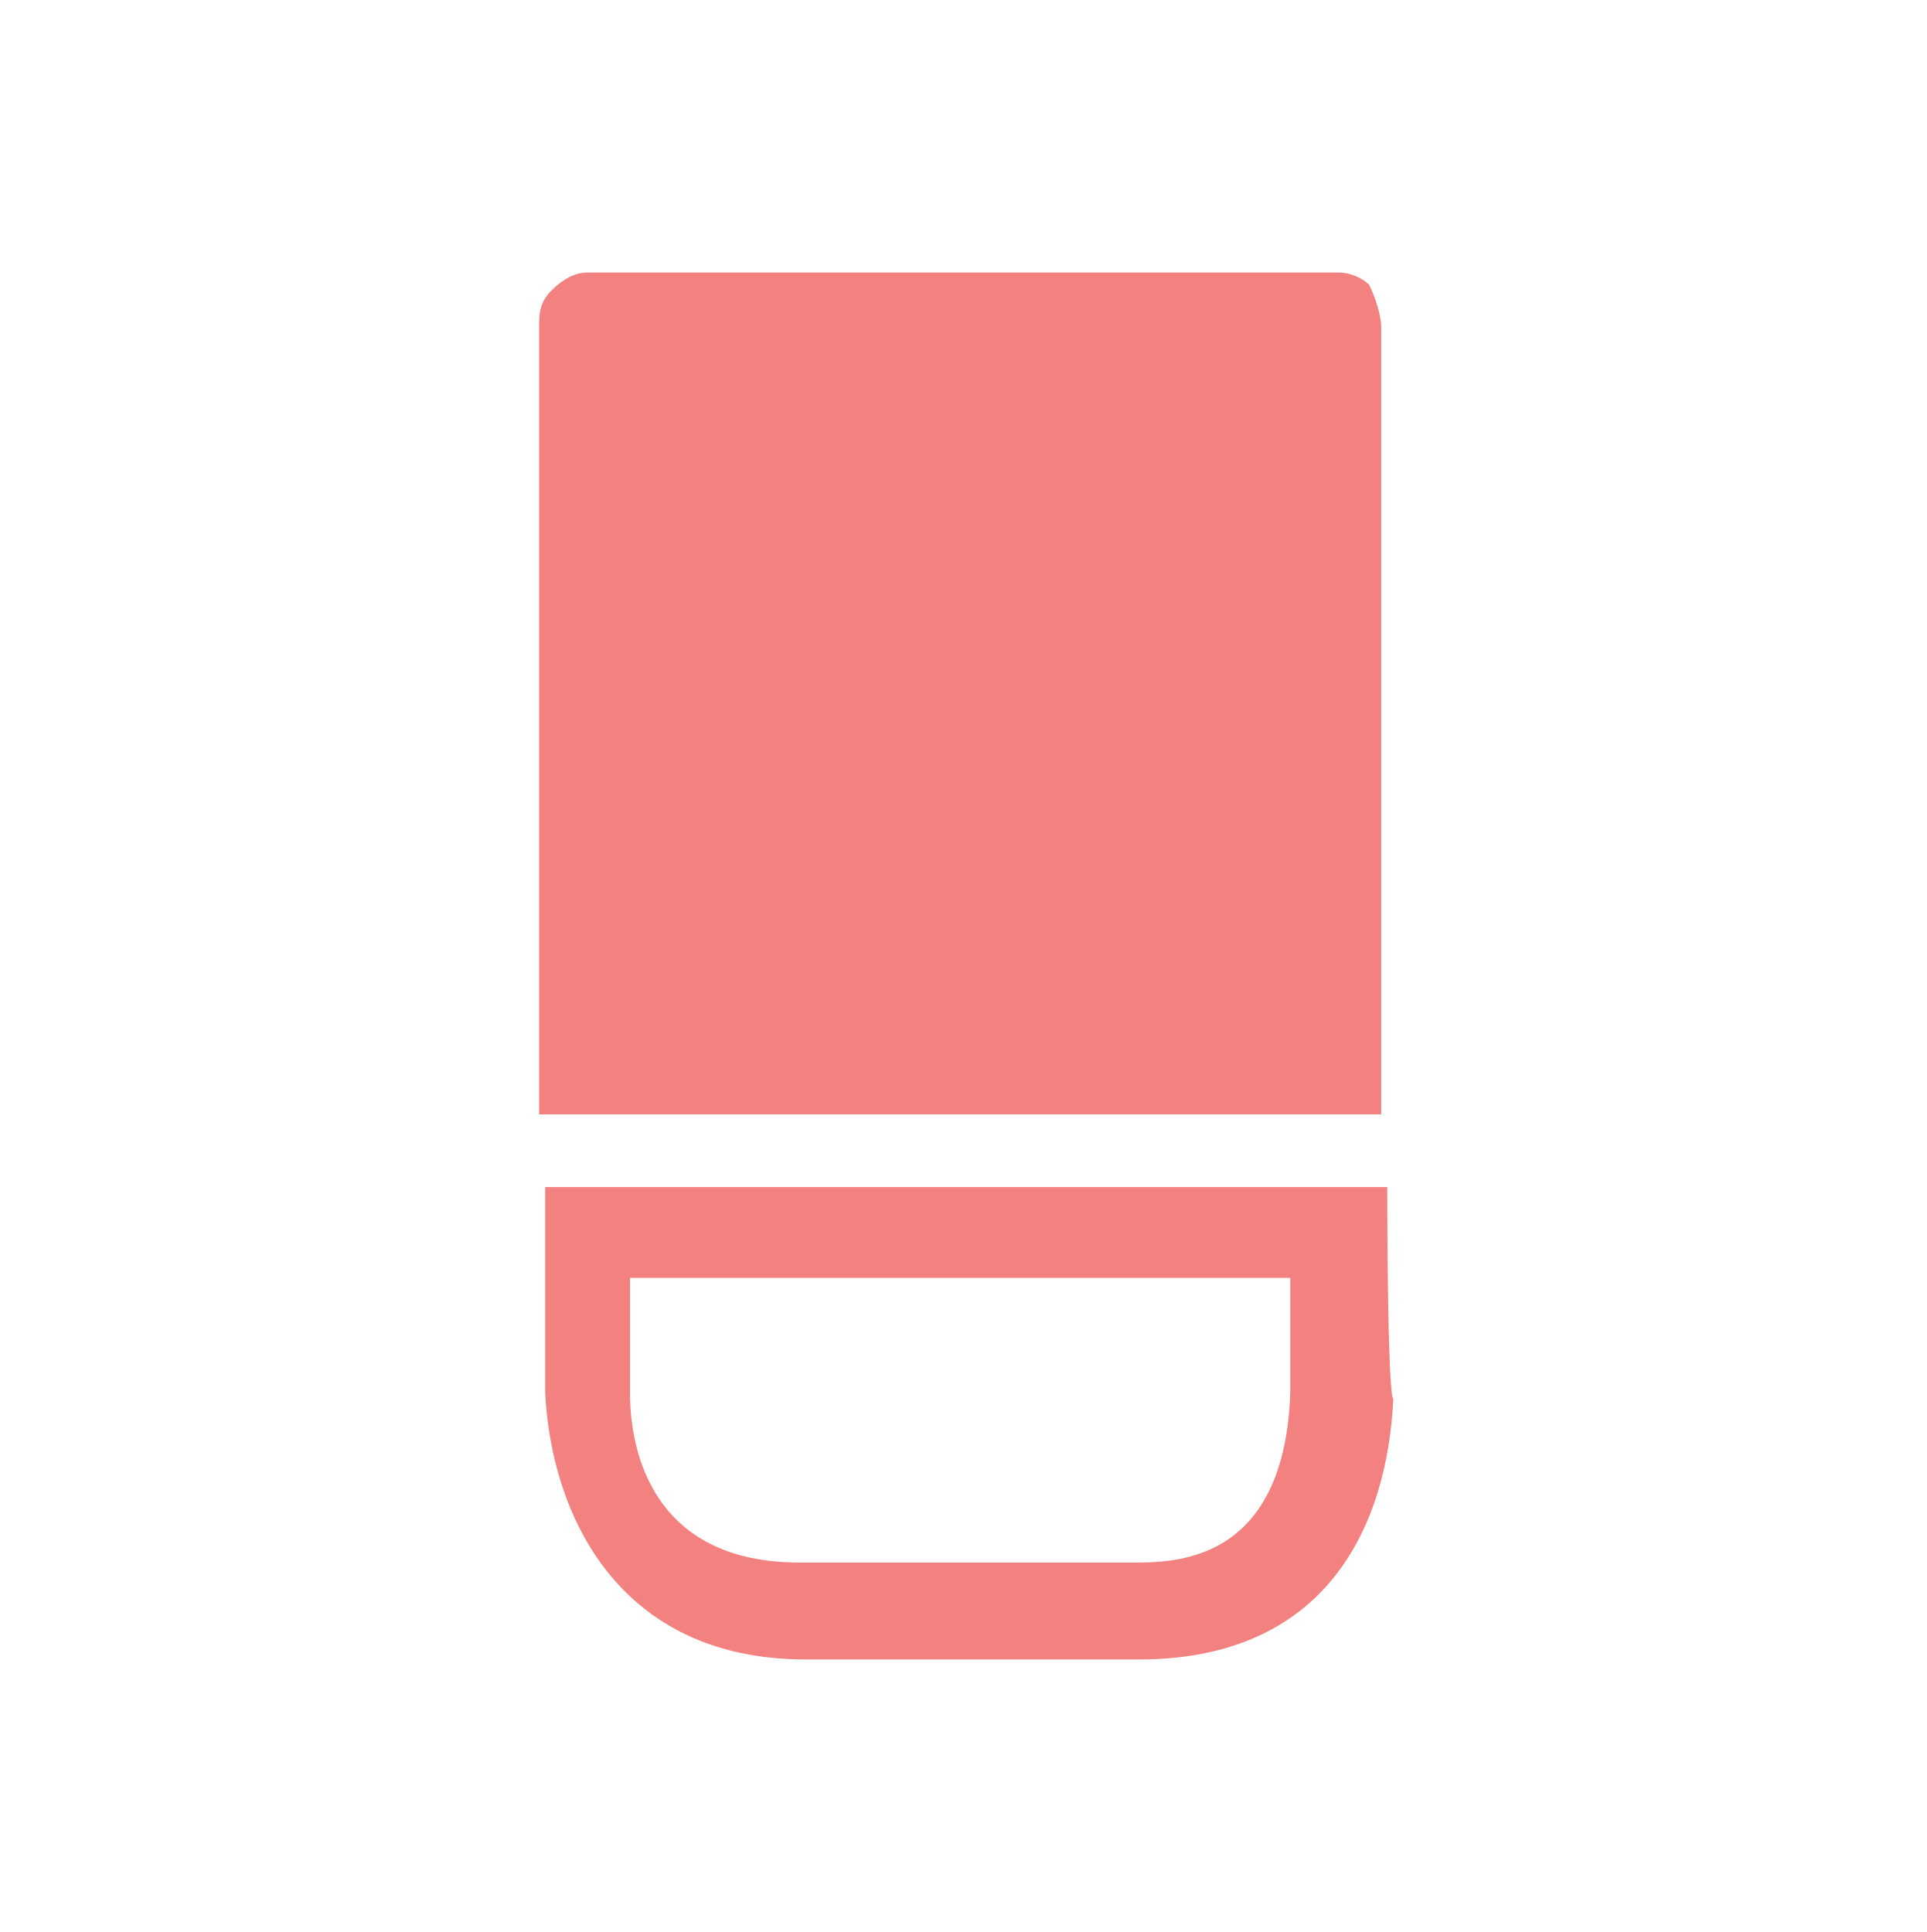
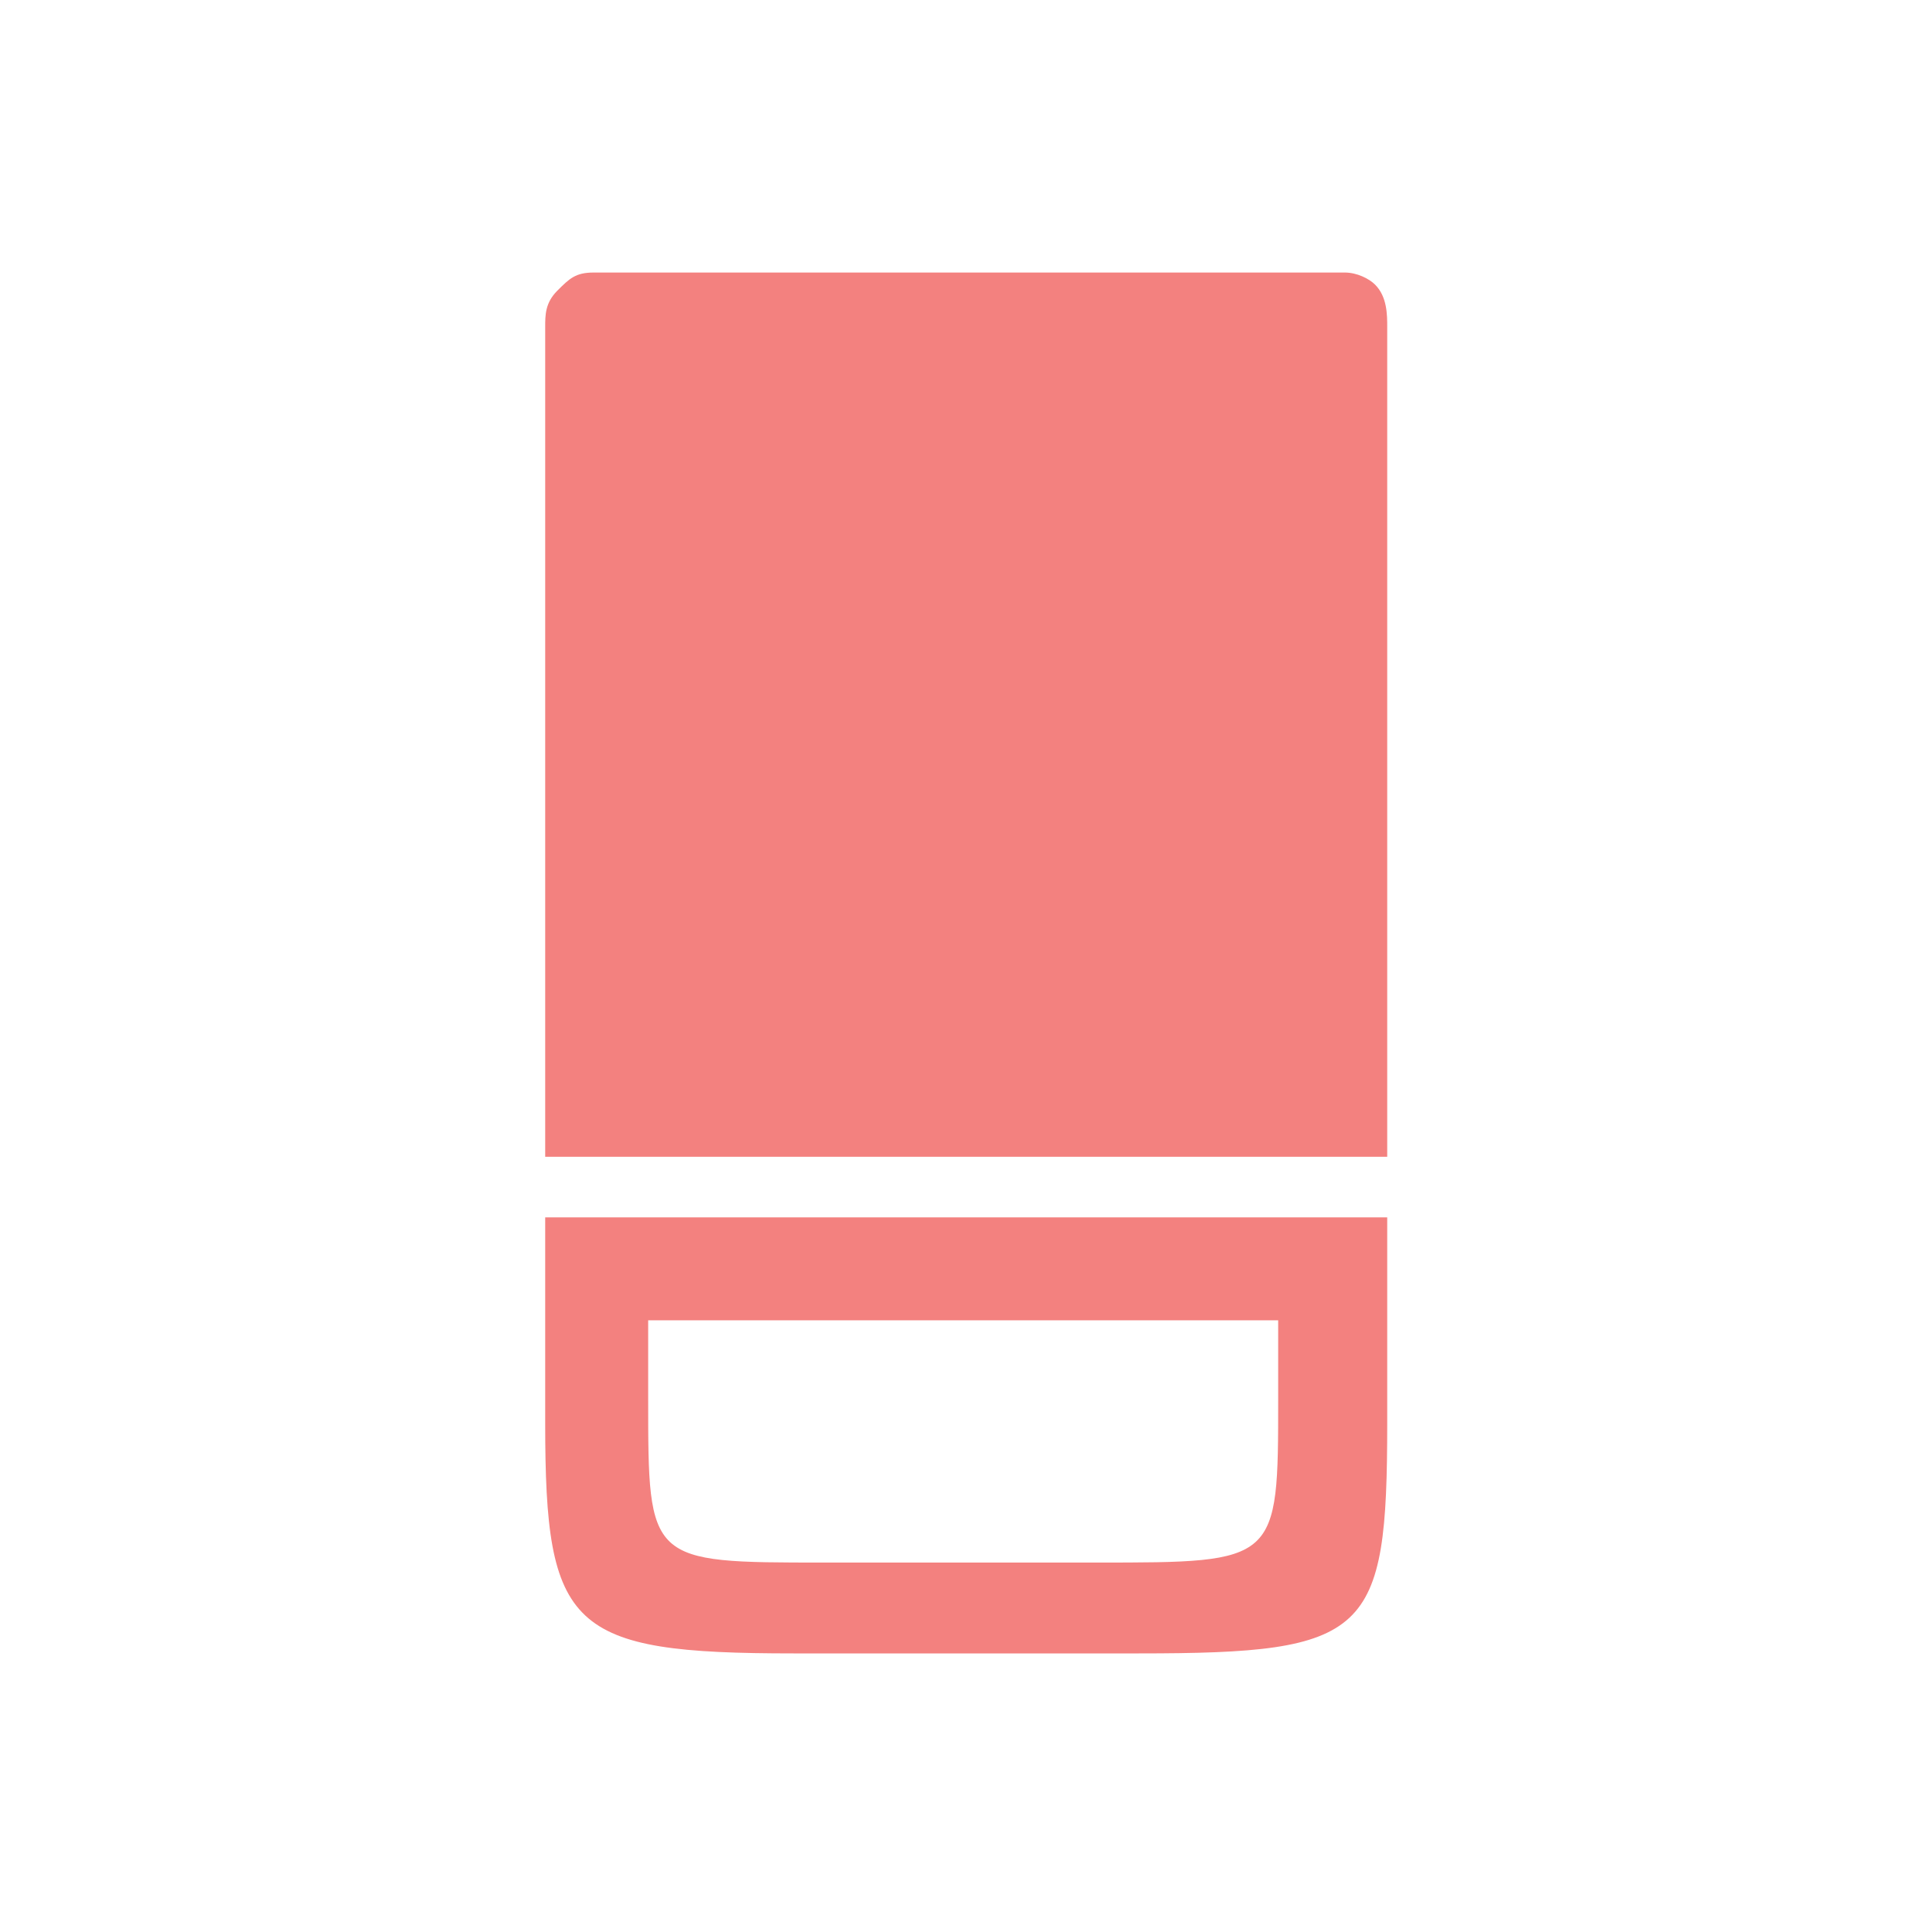
<svg xmlns="http://www.w3.org/2000/svg" version="1.1" id="Layer_1" x="0px" y="0px" viewBox="0 0 31.8 31.9" style="enable-background:new 0 0 31.8 31.9;" xml:space="preserve">
  <style type="text/css">
	.st0{fill:#F3817F;}
</style>
  <g>
-     <path class="st0" d="M21.3,21.1c0,0.9,0,1.8,0,1.9c-0.1,2.8-1.9,2.8-2.6,2.8l-4.8,0l-0.7,0c-2.4,0-2.8-1.8-2.8-2.8l0-0.7l0-1.2   L21.3,21.1 M22.9,19.6l-13.9,0l0,2.7l0,0.7c0.1,2,1.2,4.4,4.3,4.4l0.7,0l4.8,0c3.1,0,4.1-2.2,4.2-4.3C22.9,23,22.9,19.6,22.9,19.6   L22.9,19.6z" />
-     <path class="st0" d="M22.1,4.5l-12.4,0c-0.2,0-0.4,0.1-0.6,0.3S8.9,5.2,8.9,5.4l0,13l13.9,0l0-13c0-0.2-0.1-0.5-0.2-0.7   C22.5,4.6,22.3,4.5,22.1,4.5L22.1,4.5z" />
+     <g>
+       <path class="st0" d="M22.2,4.5H9.8c-0.3,0-0.4,0.1-0.6,0.3S9,5.2,9,5.4v13.7h13.9V5.4c0-0.2,0-0.5-0.2-0.7    C22.6,4.6,22.4,4.5,22.2,4.5L22.2,4.5z" />
+     </g>
+     <path class="st0" d="M9,20.1c0,0,0,2.1,0,3.4c0,3.4,0.4,3.8,4.1,3.8l5.7,0c3.8,0,4.1-0.3,4.1-3.8c0-1.3,0-3.4,0-3.4L9,20.1z    M21.1,23.1c0,2.7,0,2.7-3,2.7l-4.5,0c-2.9,0-2.9,0-2.9-2.7c0-1,0-1.3,0-1.3l10.4,0C21.1,21.8,21.1,22.1,21.1,23.1z" />
  </g>
</svg>
